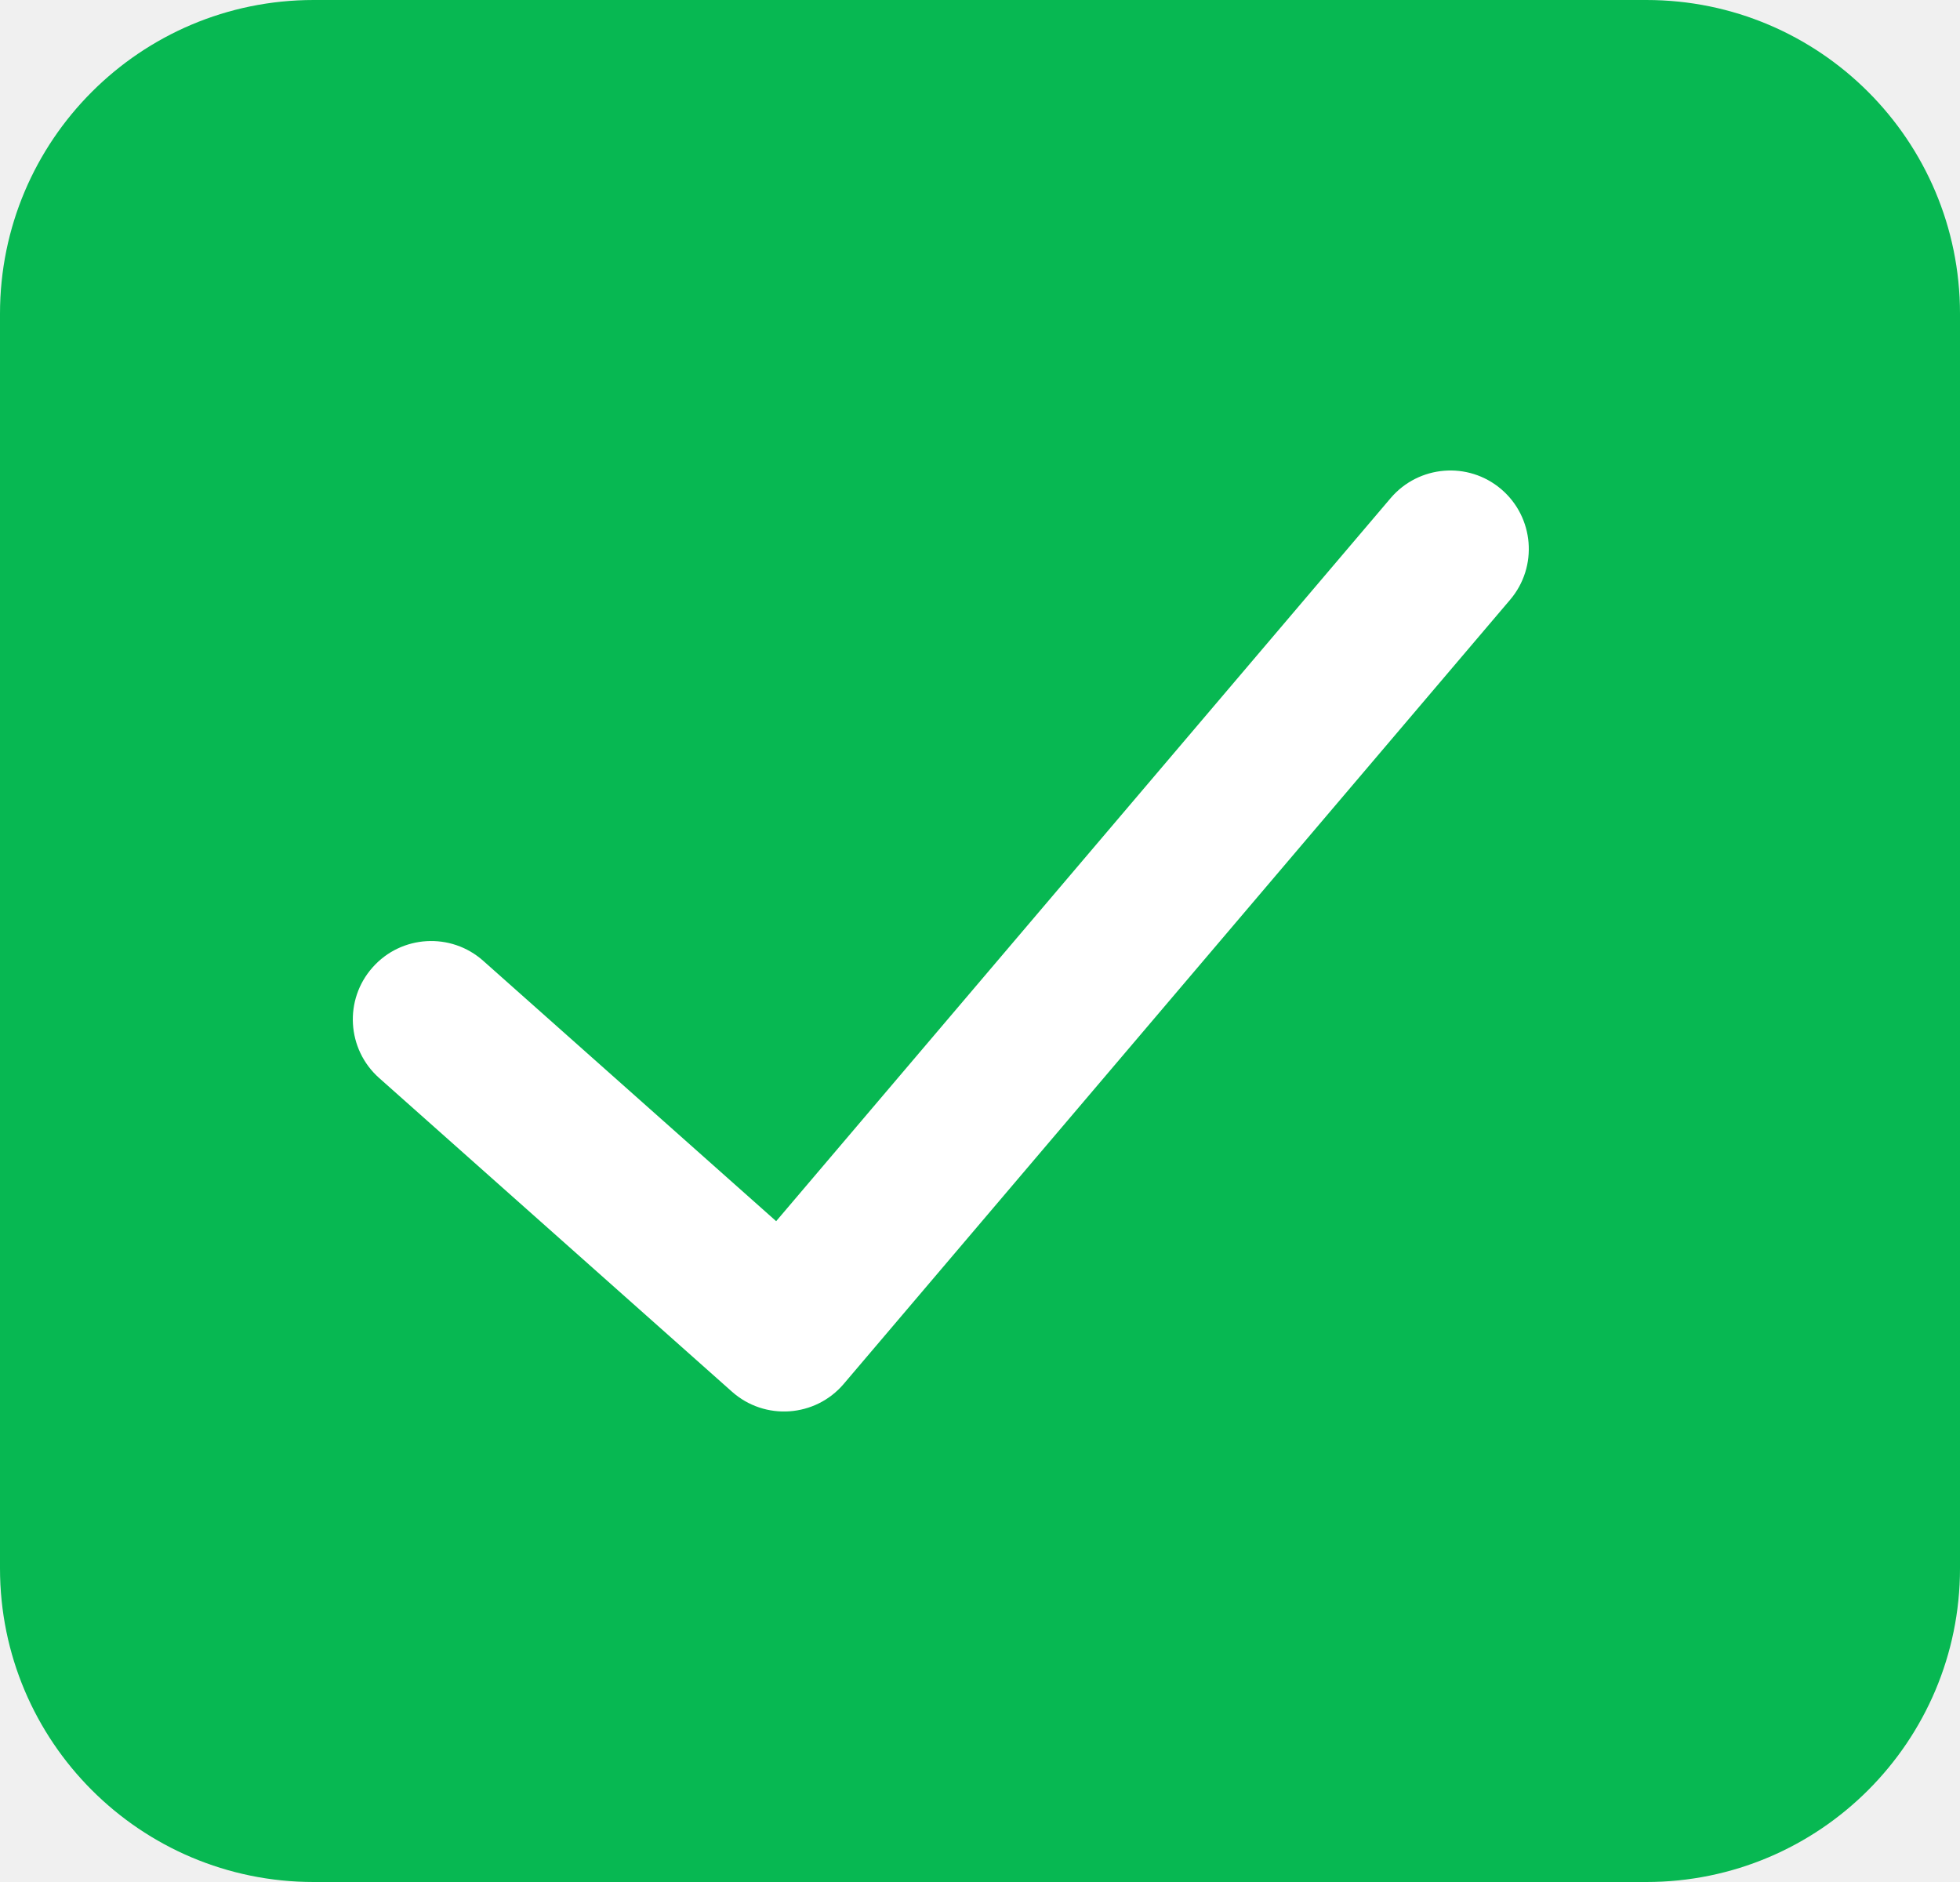
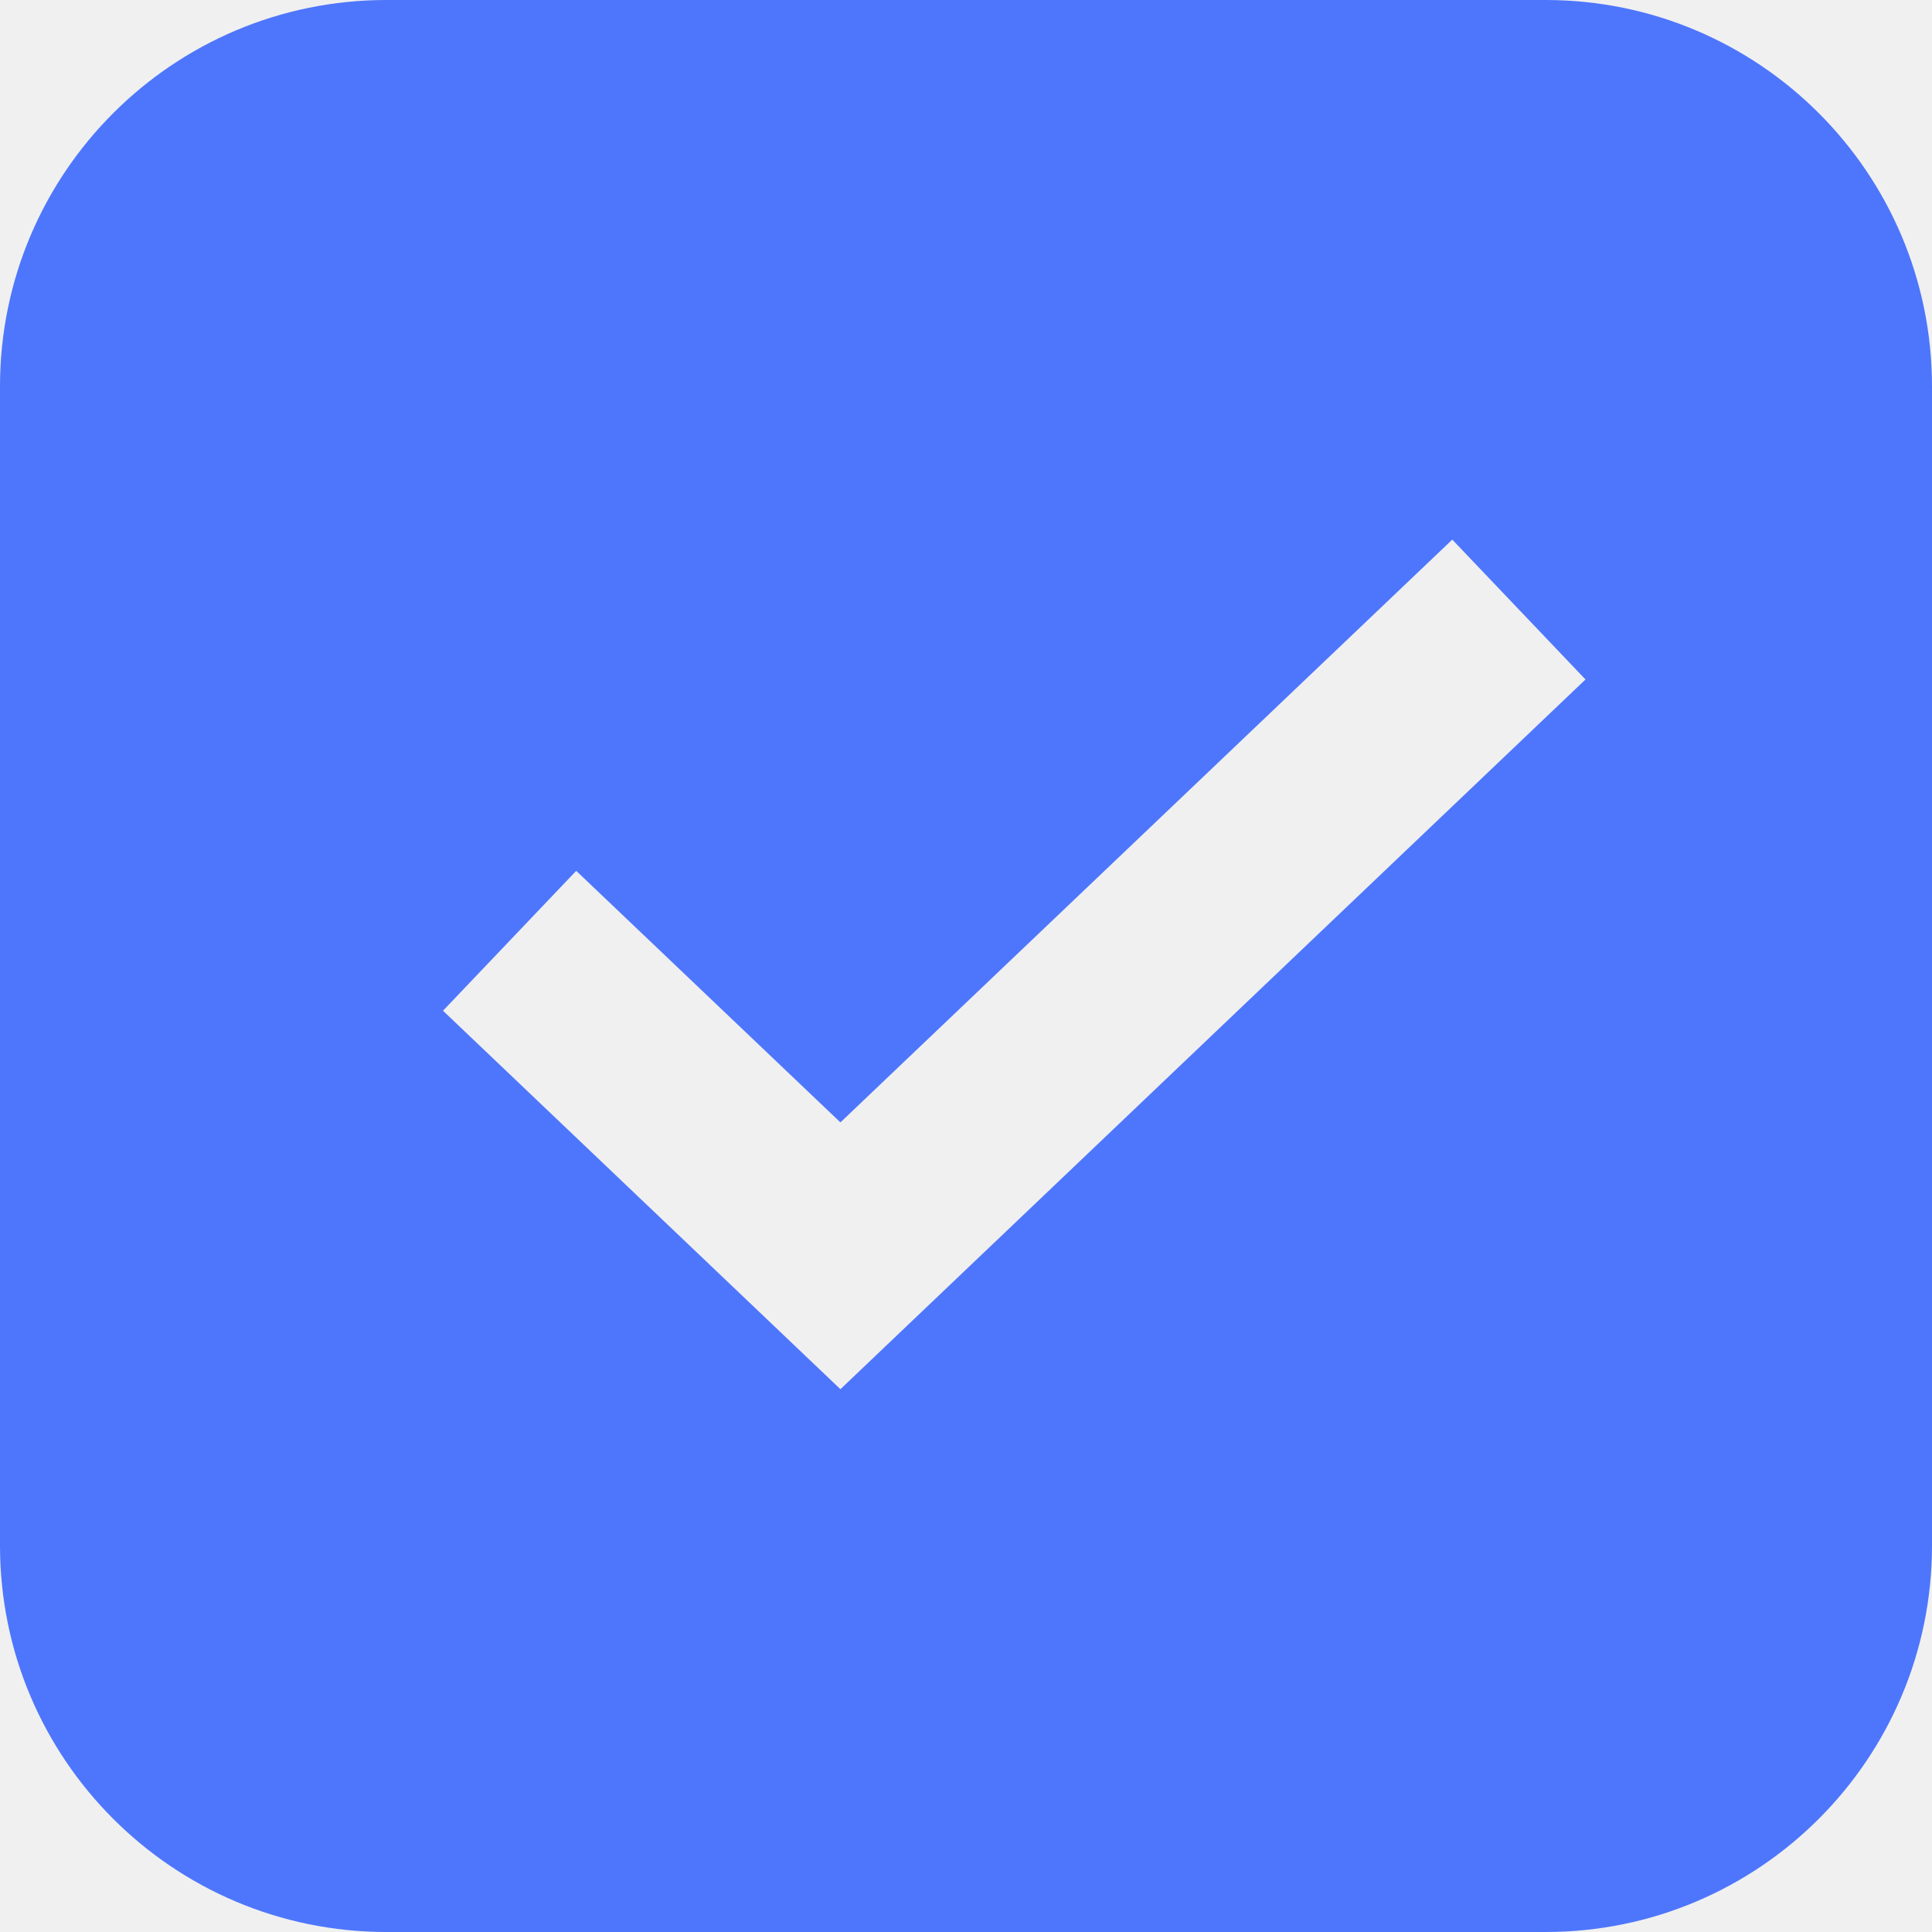
- <svg xmlns="http://www.w3.org/2000/svg" width="25" height="24" viewBox="0 0 25 24" fill="none">
-   <rect width="25" height="24" rx="4" fill="#07B852" />
-   <path d="M17.738 6.352C18.096 5.932 18.727 5.88 19.148 6.238C19.568 6.596 19.62 7.227 19.262 7.648L10.762 17.648C10.399 18.075 9.755 18.12 9.336 17.747L4.836 13.747C4.423 13.38 4.386 12.748 4.753 12.336C5.119 11.923 5.752 11.886 6.164 12.253L9.9 15.573L17.738 6.352Z" fill="white" />
+ <svg xmlns="http://www.w3.org/2000/svg" width="20" height="20" viewBox="0 0 20 20" fill="none">
+   <path fill-rule="evenodd" clip-rule="evenodd" d="M4 0C1.791 0 0 1.791 0 4V16C0 18.209 1.791 20 4 20H16C18.209 20 20 18.209 20 16V4C20 1.791 18.209 0 16 0H4ZM8.7 14.381L16.413 7.034L15.034 5.586L8.7 11.619L5.965 9.015L4.586 10.463L8.7 14.381Z" fill="#4E76FC" />
</svg>
